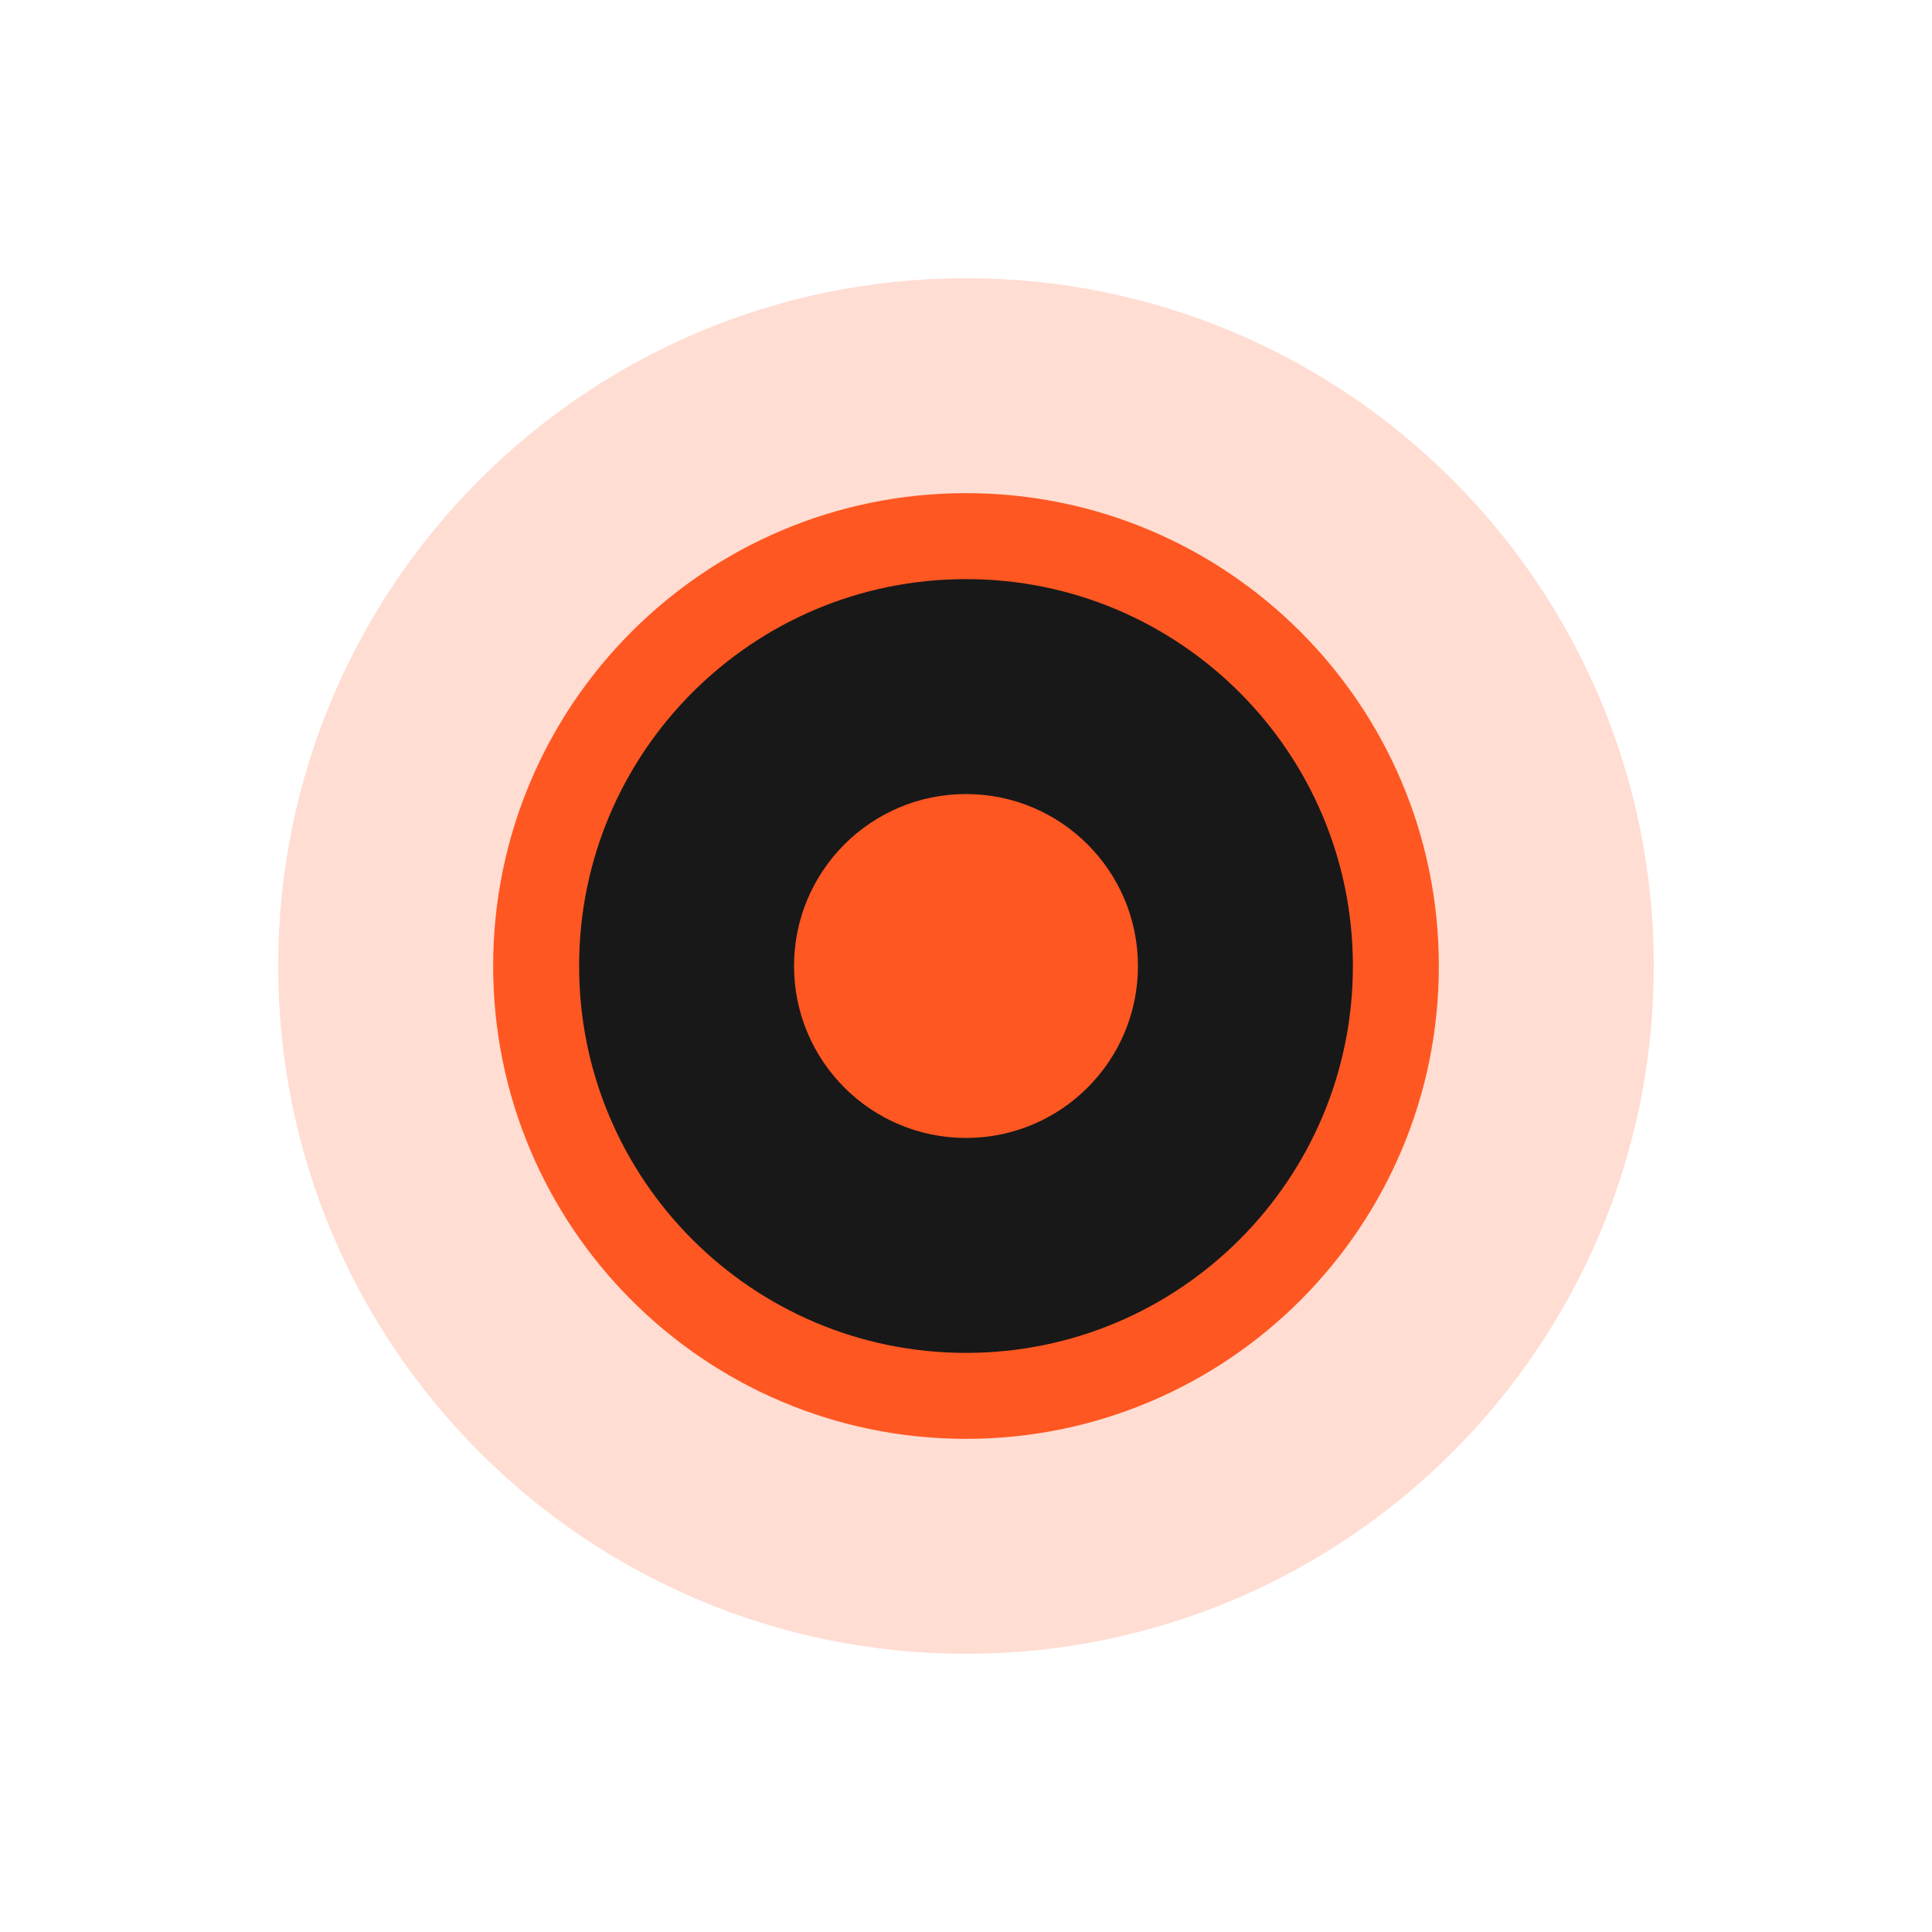
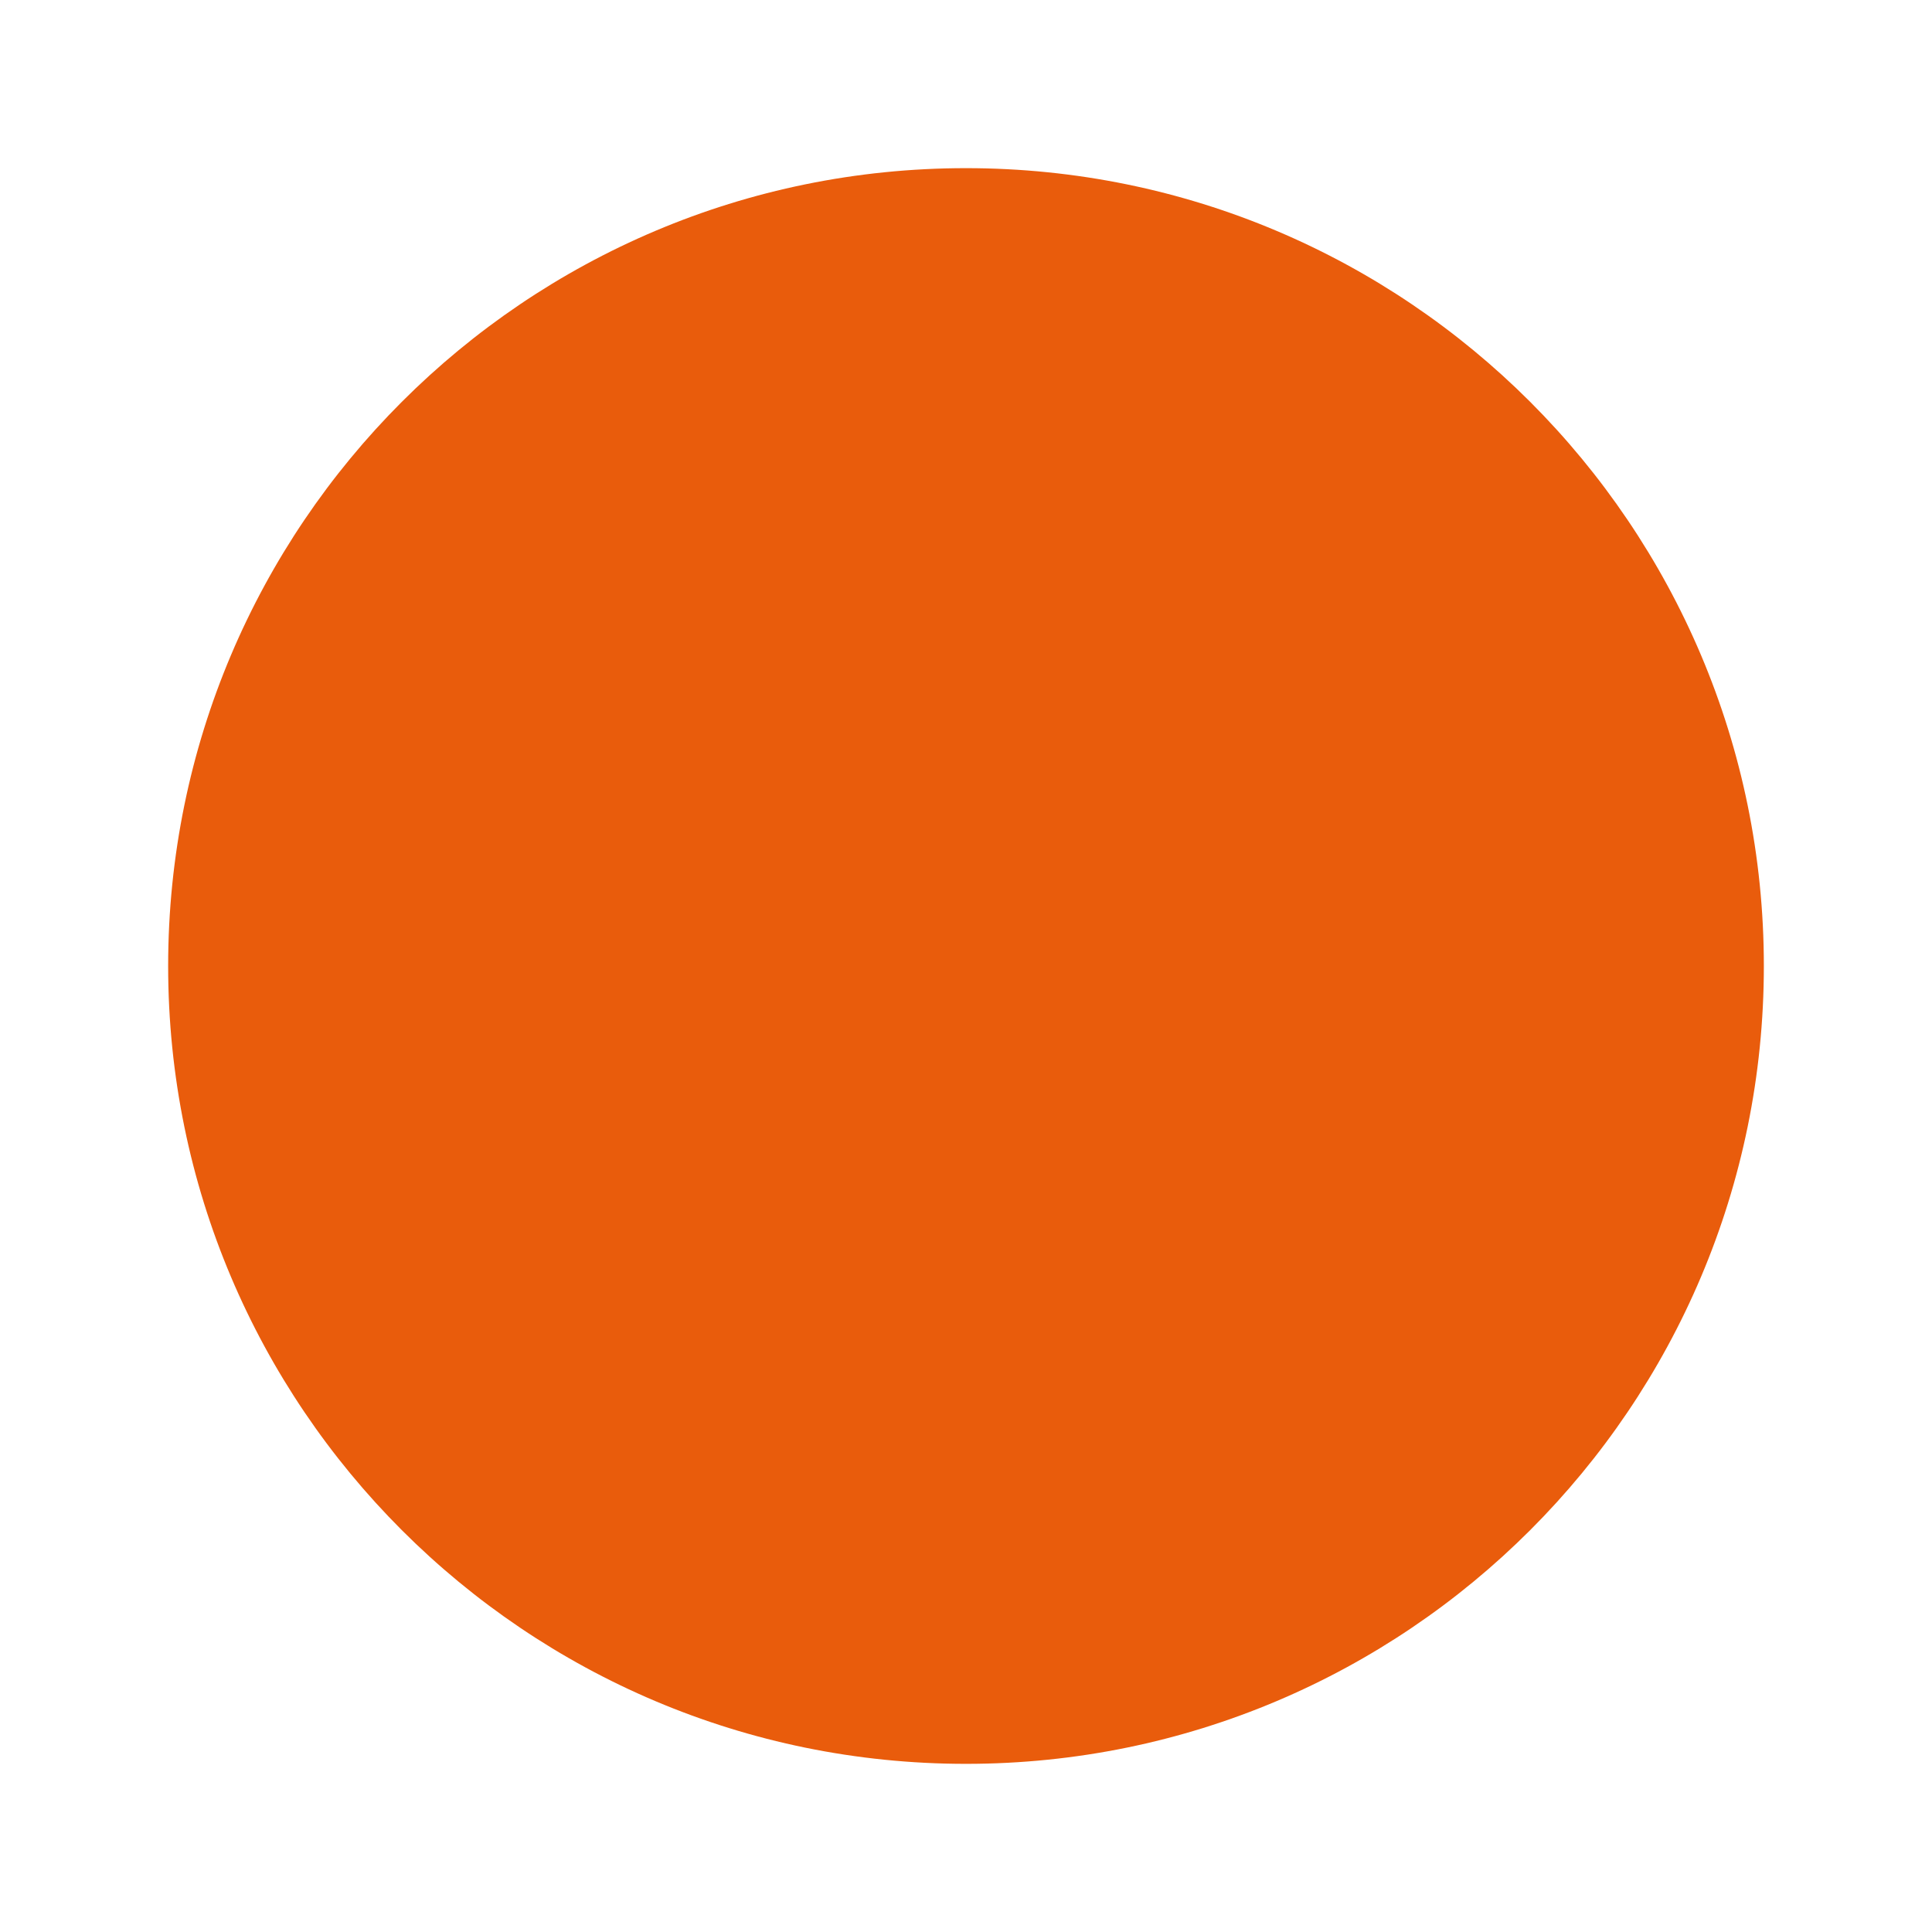
- <svg xmlns="http://www.w3.org/2000/svg" width="100%" height="100%" viewBox="0 0 512 512" version="1.1" xml:space="preserve" style="fill-rule:evenodd;clip-rule:evenodd;">
+ <svg xmlns="http://www.w3.org/2000/svg" width="100%" height="100%" viewBox="0 0 512 512" version="1.1" xml:space="preserve" style="fill-rule:evenodd;clip-rule:evenodd;stroke-linejoin:round;stroke-miterlimit:2;">
  <g>
-     <circle cx="256" cy="256" r="182.273" style="fill:#ff5722;fill-opacity:0.2;" />
-     <circle cx="256" cy="256" r="113.921" style="fill:#181818;stroke:#ff5722;stroke-width:22.78px;" />
-     <circle cx="256" cy="256" r="45.568" style="fill:#ff5722;" />
+     <circle cx="256" cy="256" r="211.438" style="fill:#e95c0c;" />
  </g>
</svg>
